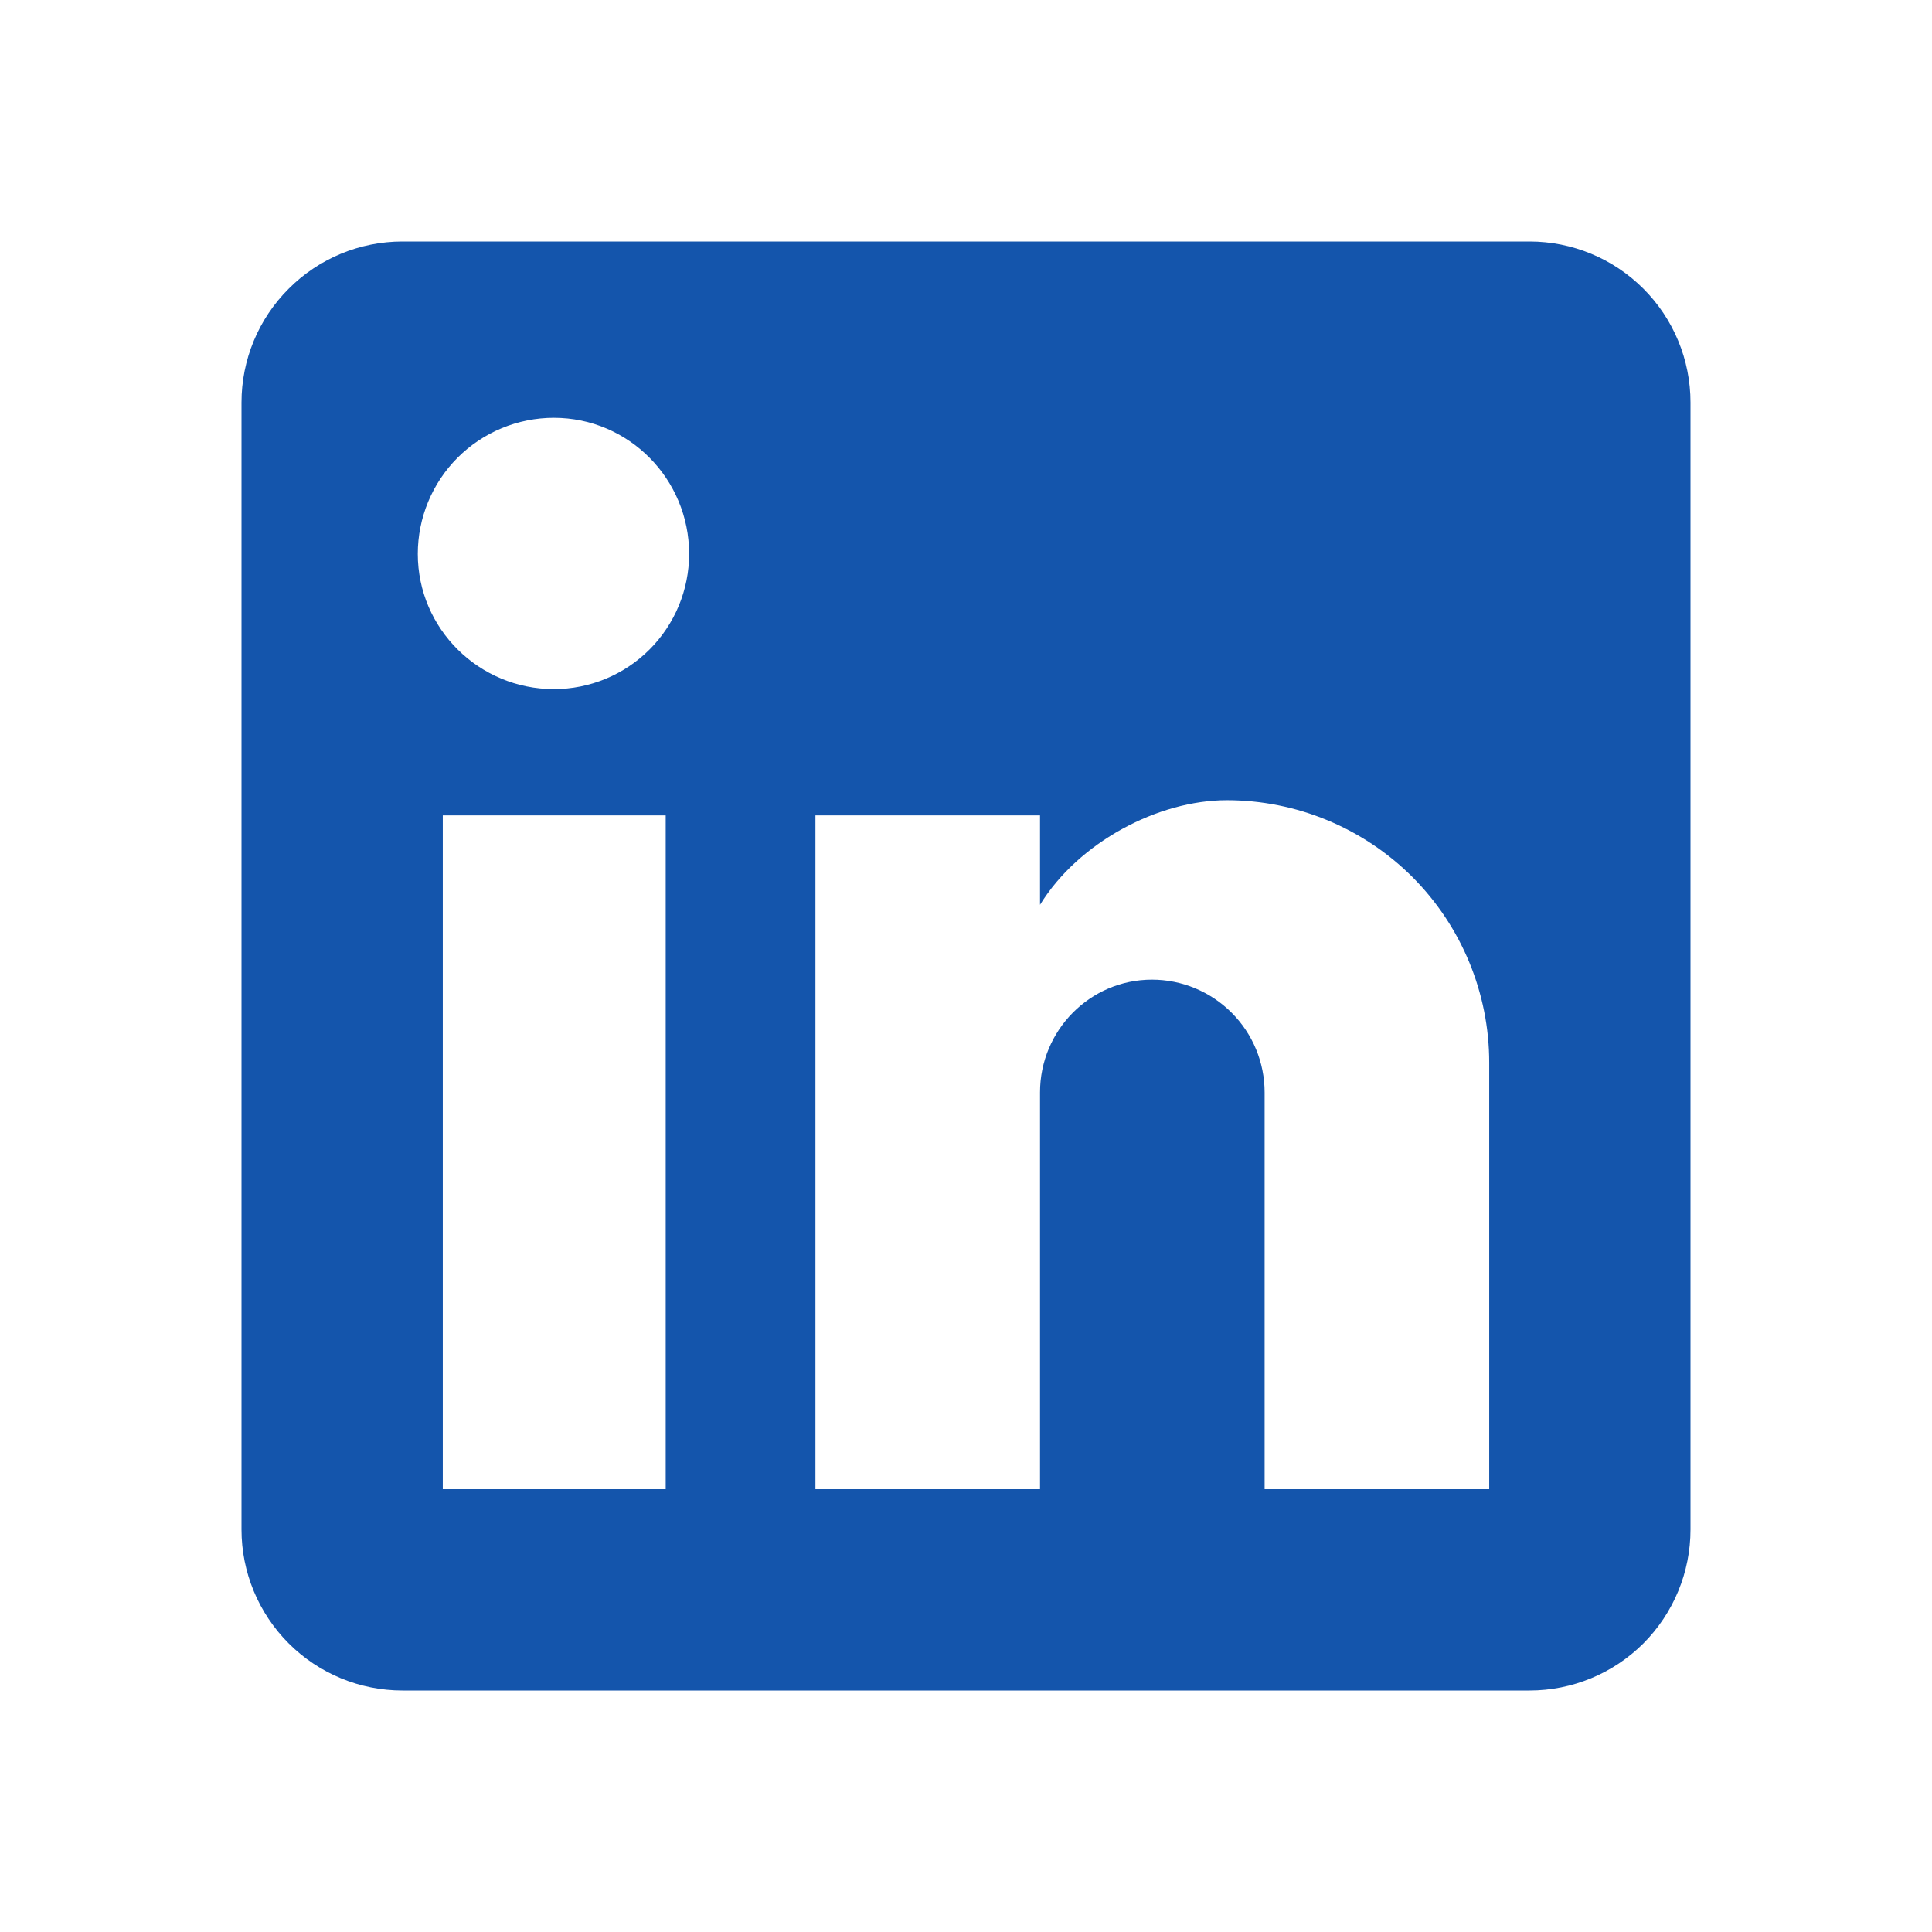
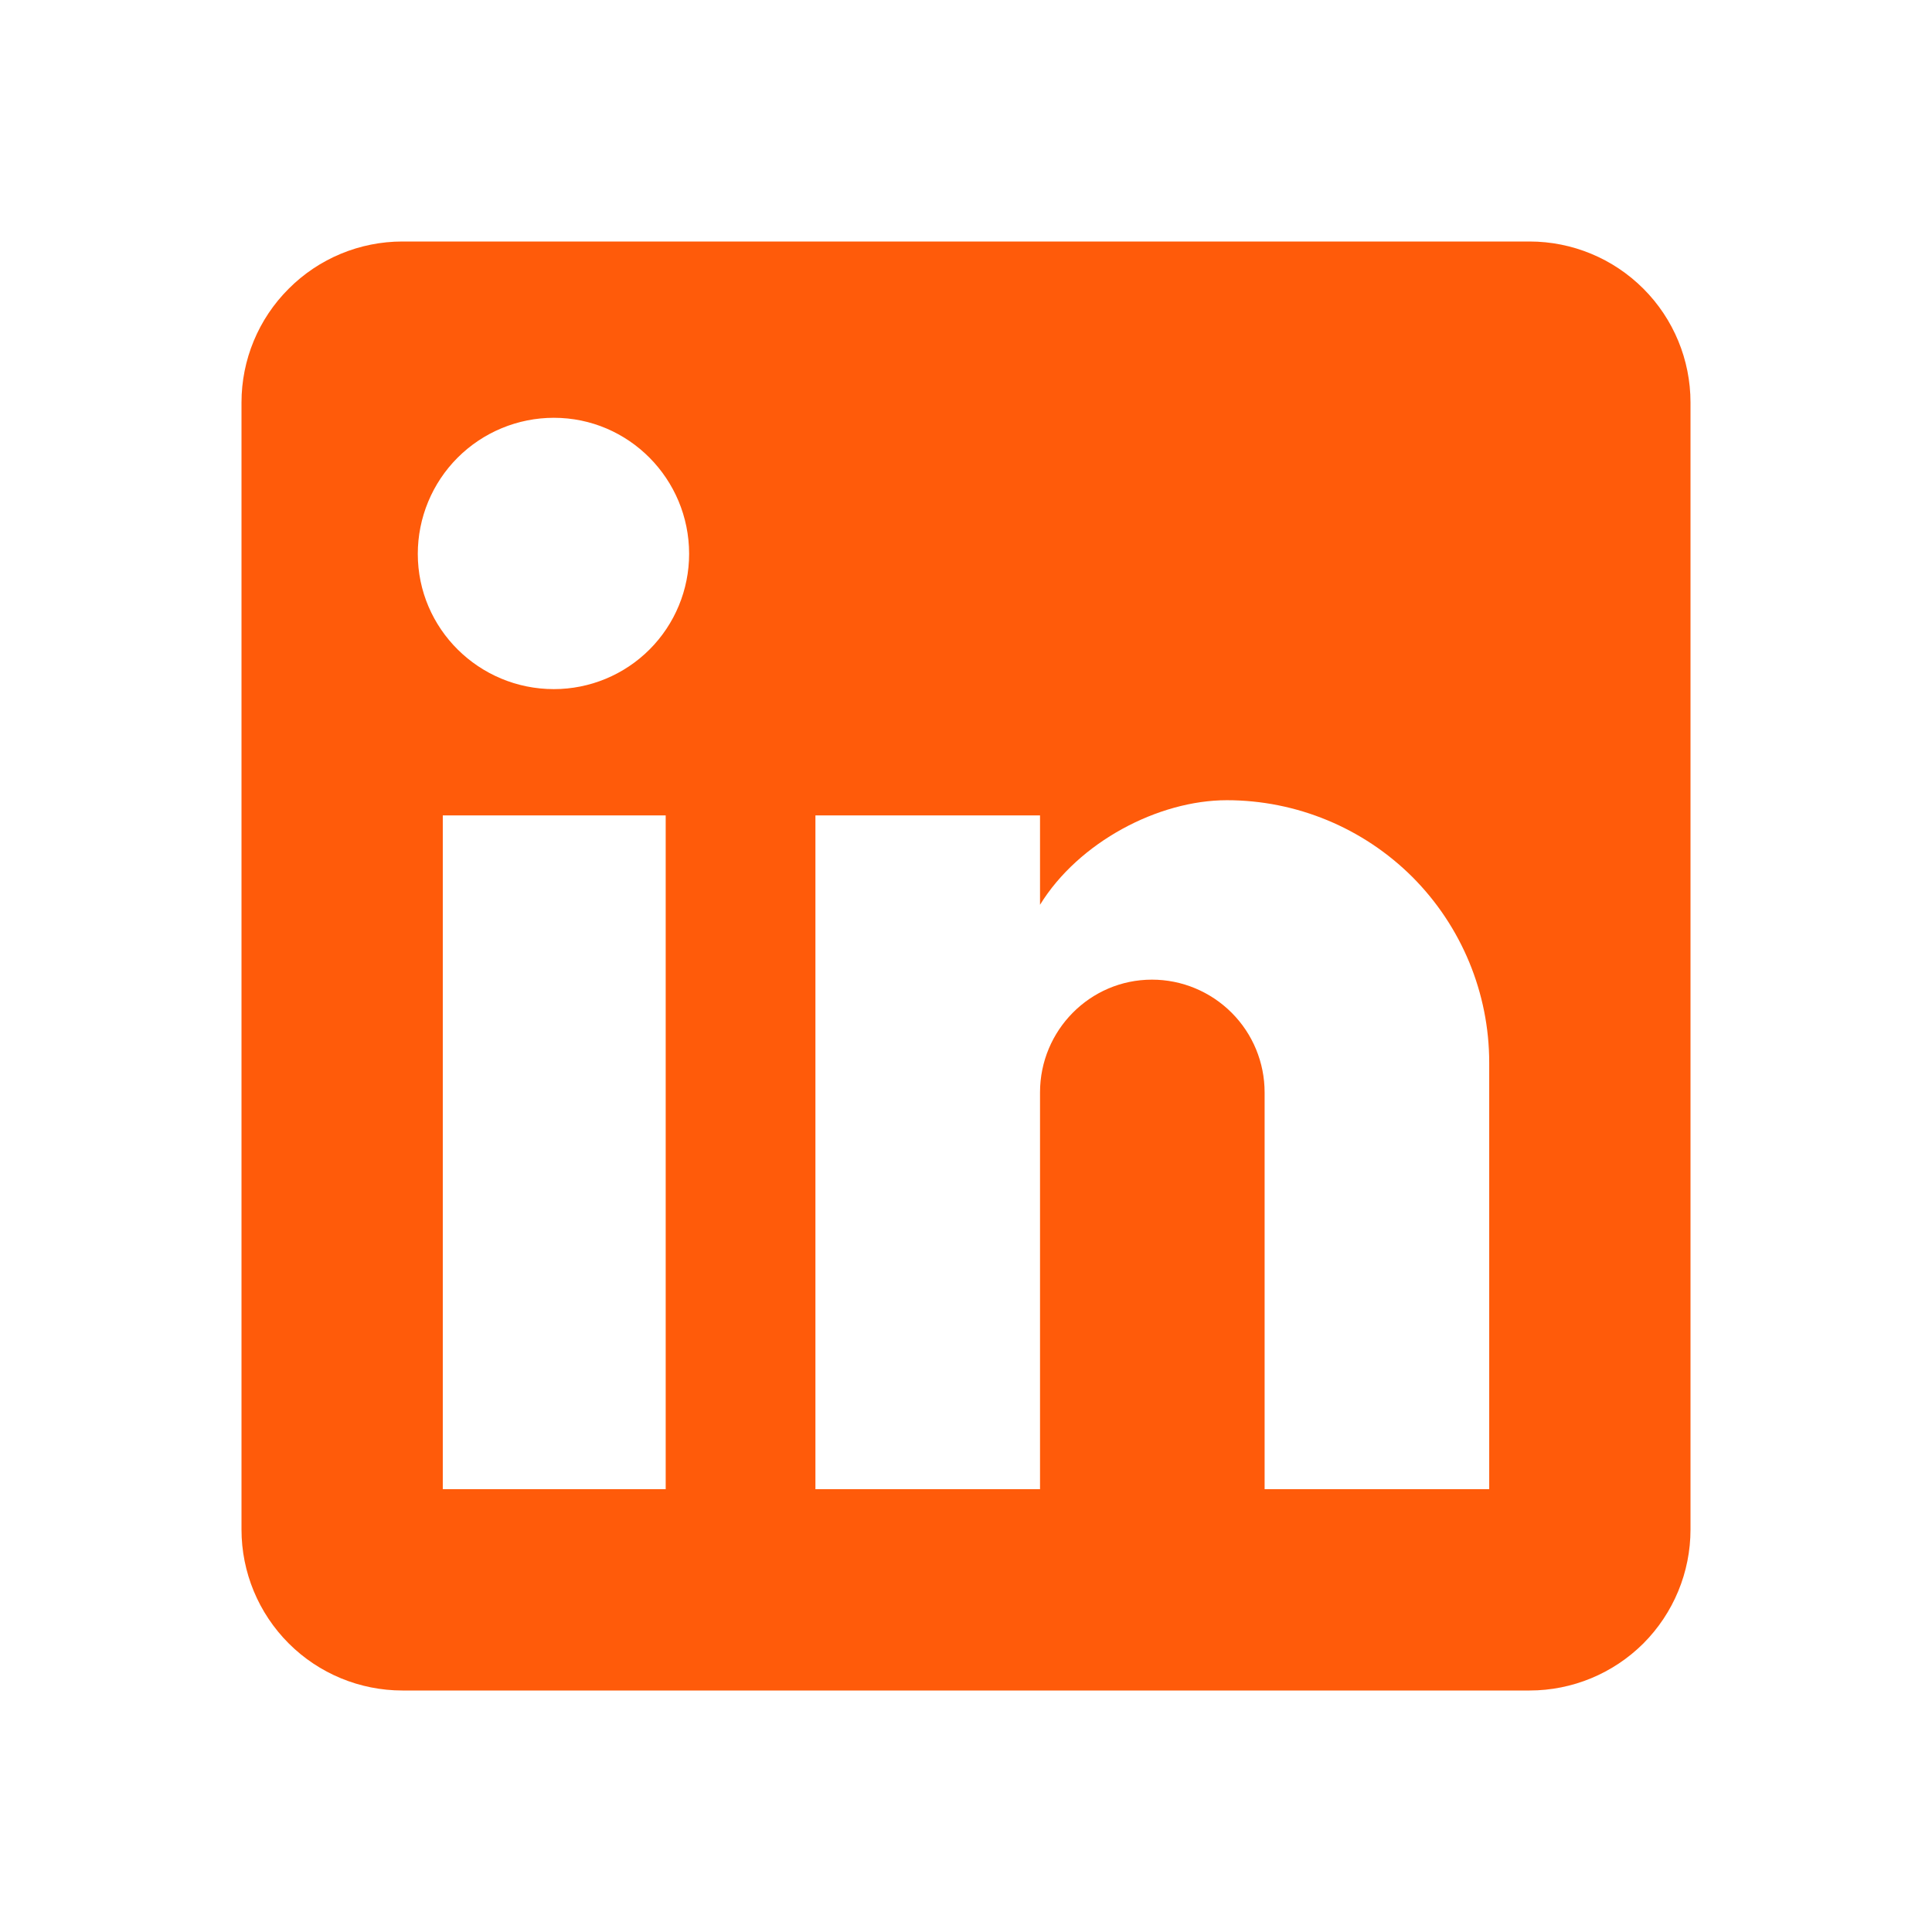
<svg xmlns="http://www.w3.org/2000/svg" width="16" height="16" viewBox="0 0 16 16" fill="none">
  <g id="mdi:linkedin">
-     <path id="Vector" d="M12.667 2C13.02 2 13.359 2.14 13.61 2.391C13.86 2.641 14 2.98 14 3.333V12.667C14 13.02 13.86 13.359 13.61 13.61C13.359 13.86 13.02 14 12.667 14H3.333C2.98 14 2.641 13.86 2.391 13.61C2.14 13.359 2 13.02 2 12.667V3.333C2 2.98 2.14 2.641 2.391 2.391C2.641 2.14 2.98 2 3.333 2H12.667ZM12.333 12.333V8.8C12.333 8.224 12.104 7.671 11.697 7.263C11.289 6.856 10.736 6.627 10.16 6.627C9.593 6.627 8.933 6.973 8.613 7.493V6.753H6.753V12.333H8.613V9.047C8.613 8.533 9.027 8.113 9.54 8.113C9.788 8.113 10.025 8.212 10.2 8.387C10.375 8.562 10.473 8.799 10.473 9.047V12.333H12.333ZM4.587 5.707C4.884 5.707 5.169 5.589 5.379 5.379C5.589 5.169 5.707 4.884 5.707 4.587C5.707 3.967 5.207 3.46 4.587 3.46C4.288 3.46 4.001 3.579 3.79 3.79C3.579 4.001 3.46 4.288 3.46 4.587C3.46 5.207 3.967 5.707 4.587 5.707ZM5.513 12.333V6.753H3.667V12.333H5.513Z" fill="#1455AC" />
+     <path id="Vector" d="M12.667 2C13.02 2 13.359 2.14 13.61 2.391C13.86 2.641 14 2.98 14 3.333V12.667C14 13.02 13.86 13.359 13.61 13.61C13.359 13.86 13.02 14 12.667 14H3.333C2.98 14 2.641 13.86 2.391 13.61C2.14 13.359 2 13.02 2 12.667V3.333C2 2.98 2.14 2.641 2.391 2.391C2.641 2.14 2.98 2 3.333 2H12.667ZM12.333 12.333V8.8C12.333 8.224 12.104 7.671 11.697 7.263C11.289 6.856 10.736 6.627 10.16 6.627C9.593 6.627 8.933 6.973 8.613 7.493V6.753H6.753V12.333H8.613V9.047C8.613 8.533 9.027 8.113 9.54 8.113C9.788 8.113 10.025 8.212 10.2 8.387C10.375 8.562 10.473 8.799 10.473 9.047V12.333H12.333ZM4.587 5.707C4.884 5.707 5.169 5.589 5.379 5.379C5.589 5.169 5.707 4.884 5.707 4.587C5.707 3.967 5.207 3.46 4.587 3.46C4.288 3.46 4.001 3.579 3.79 3.79C3.579 4.001 3.46 4.288 3.46 4.587C3.46 5.207 3.967 5.707 4.587 5.707ZM5.513 12.333V6.753H3.667V12.333H5.513Z" fill="#ff5b0a" />
  </g>
</svg>
